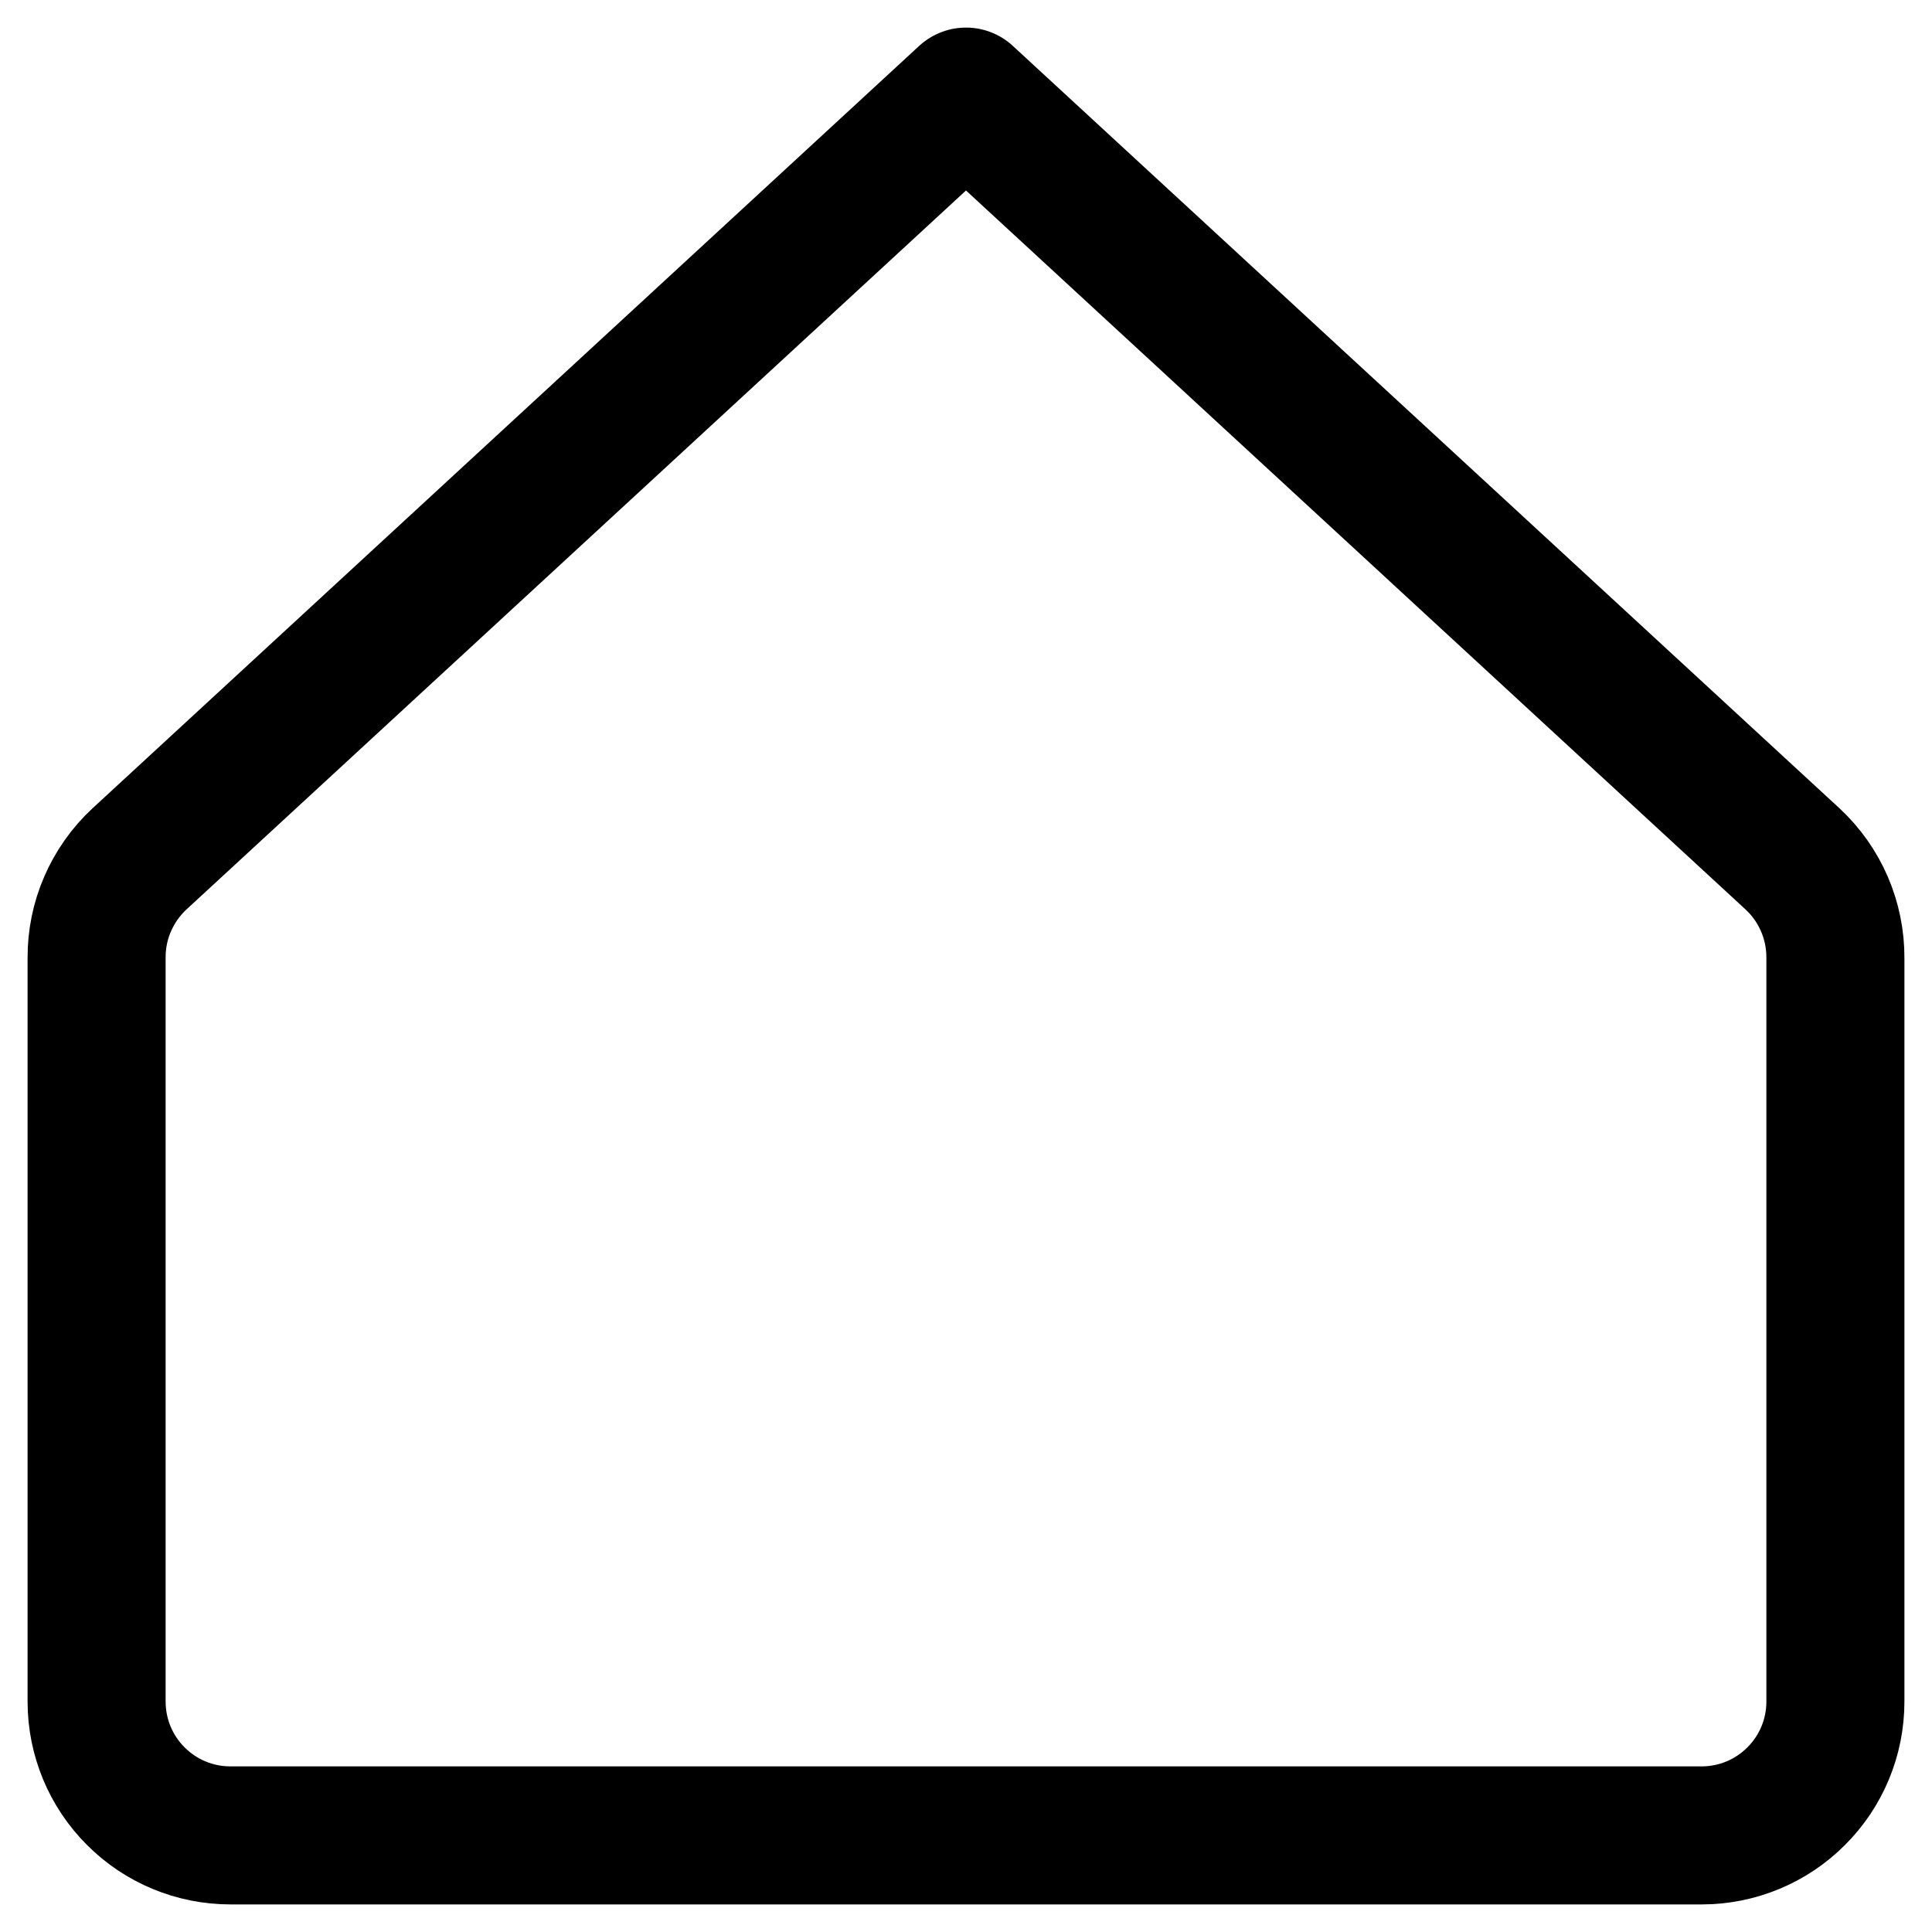
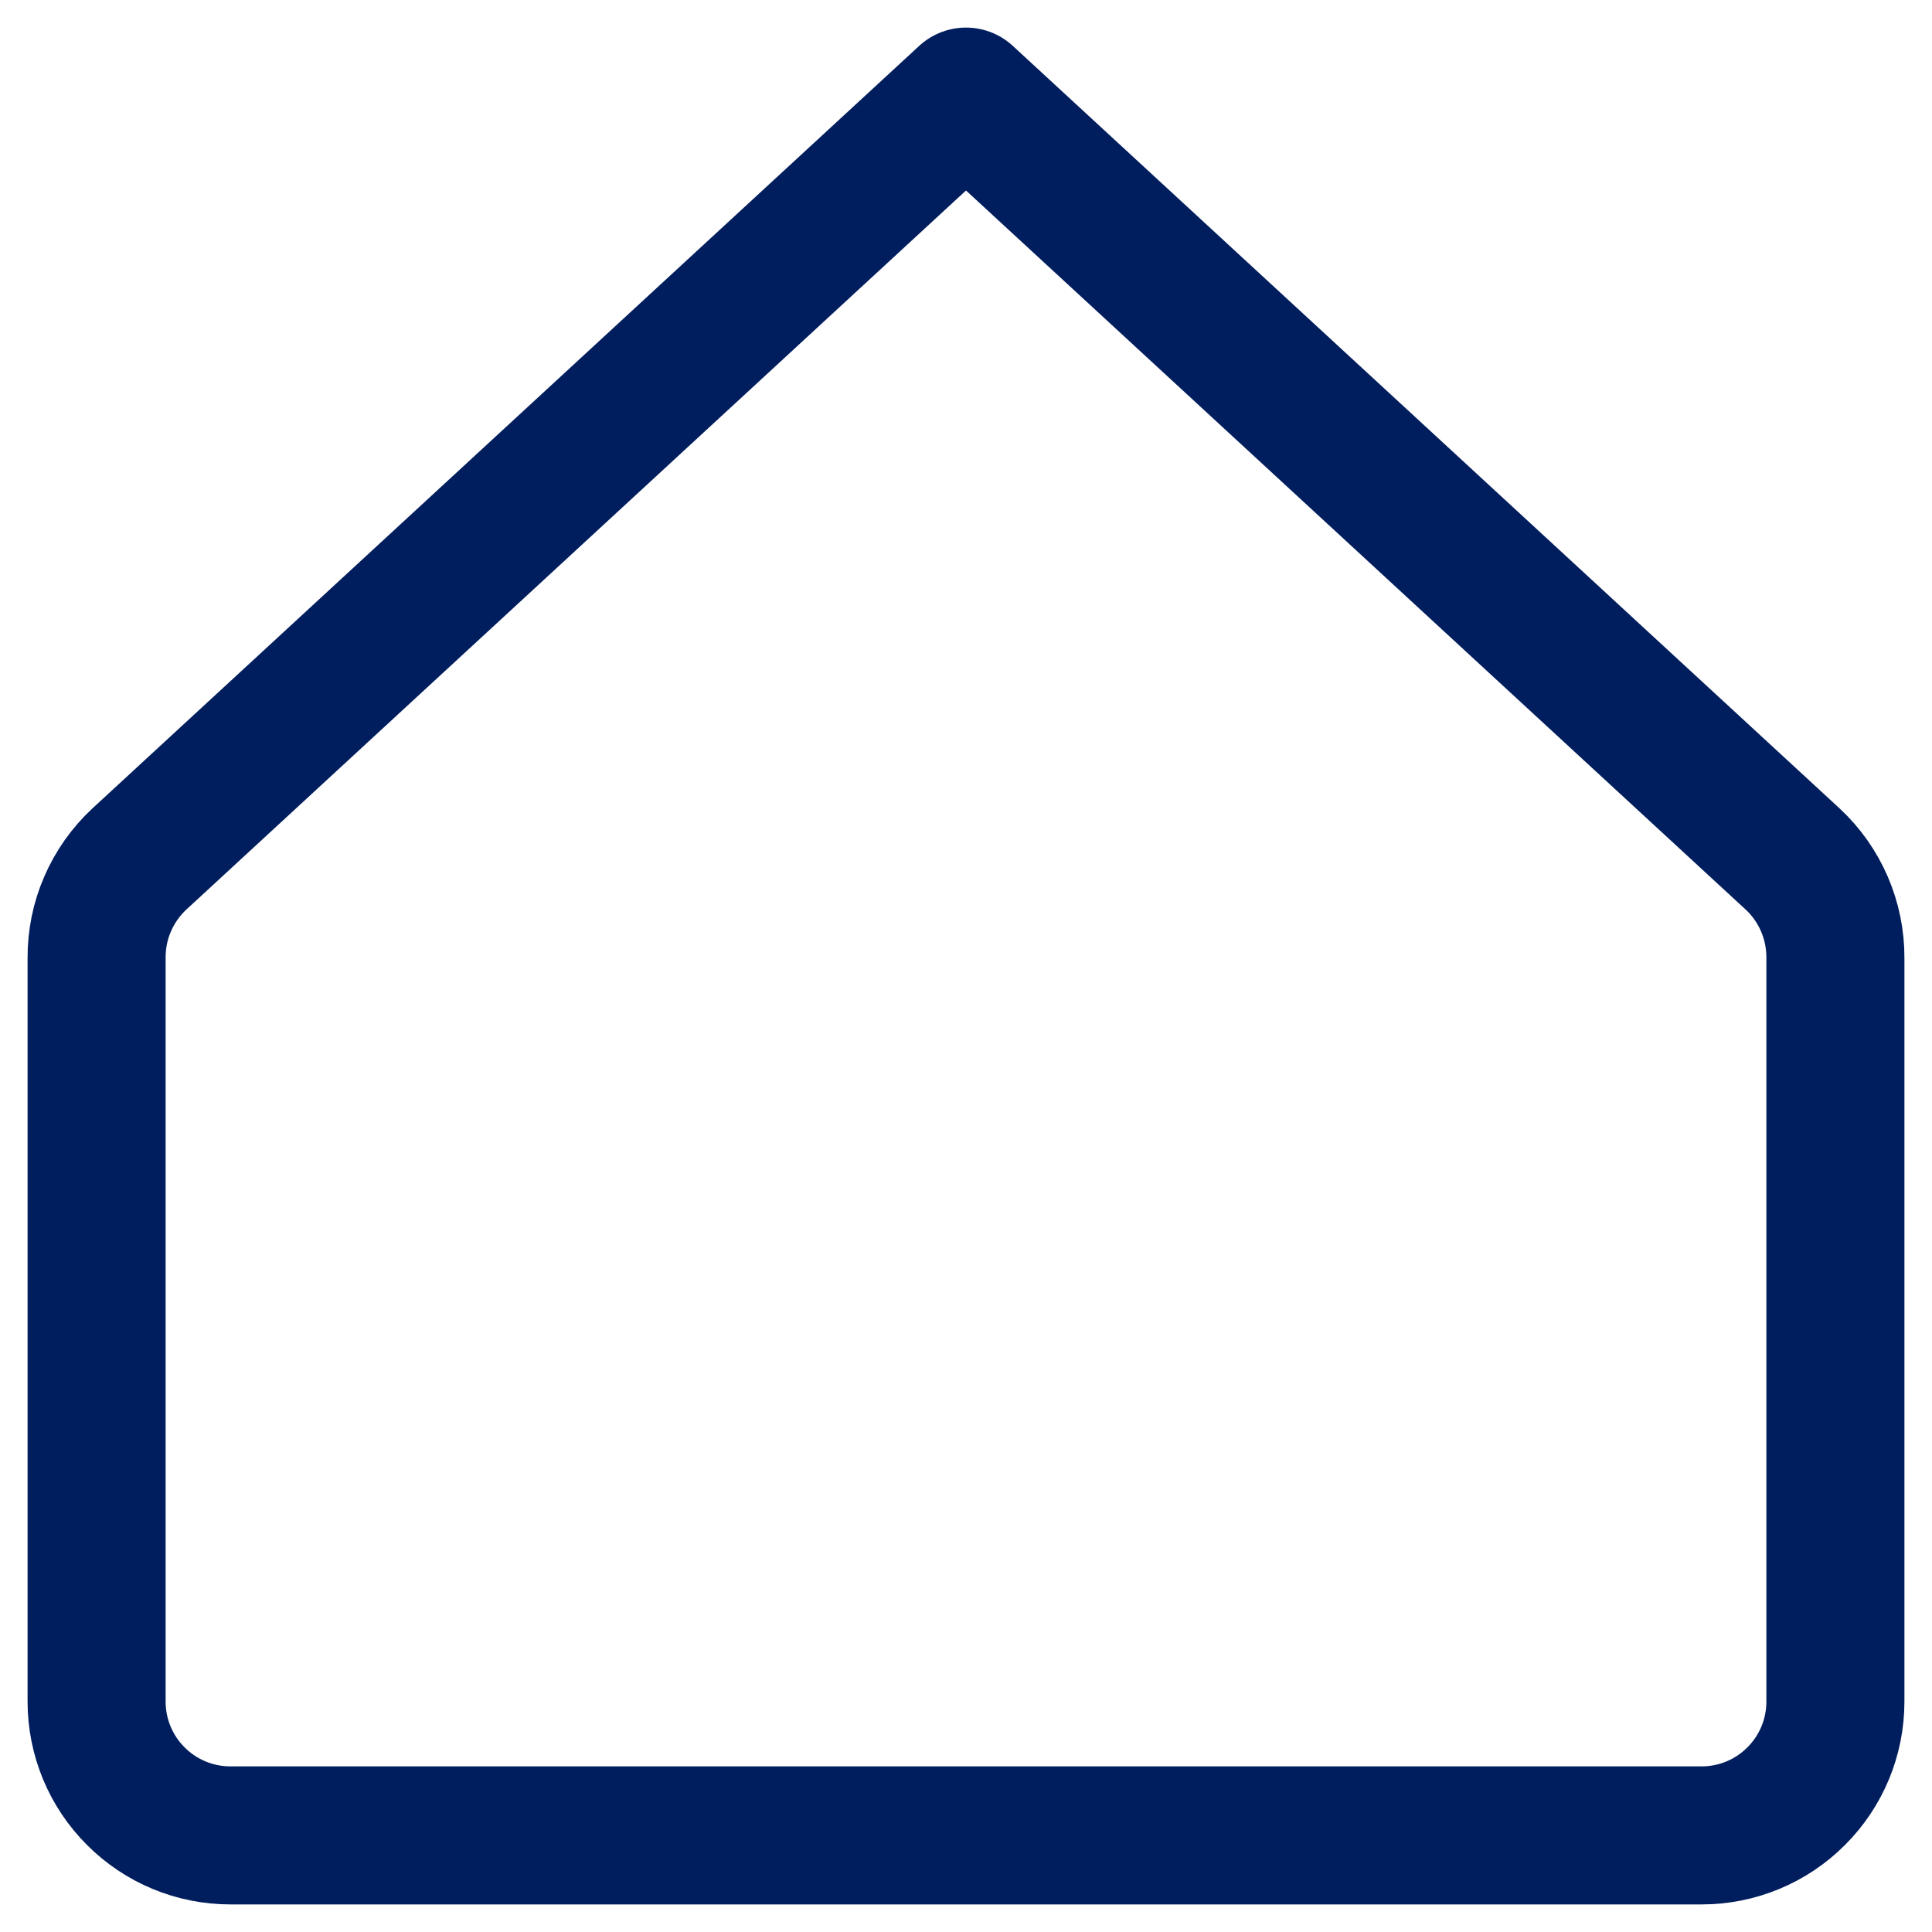
<svg xmlns="http://www.w3.org/2000/svg" width="20" height="20" viewBox="0 0 20 20" fill="none">
-   <path d="M19 9.917C19.001 9.725 18.962 9.534 18.886 9.358C18.81 9.182 18.698 9.023 18.557 8.892L10 1L1.443 8.892C1.302 9.023 1.19 9.182 1.114 9.358C1.037 9.534 0.999 9.725 1 9.917V17.615C1 17.983 1.146 18.335 1.406 18.594C1.665 18.854 2.017 19 2.385 19H17.615C17.983 19 18.335 18.854 18.594 18.594C18.854 18.335 19 17.983 19 17.615V9.917Z" stroke="black" stroke-width="1.429" stroke-linecap="round" stroke-linejoin="round" />
+   <path d="M19 9.917C19.001 9.725 18.962 9.534 18.886 9.358C18.81 9.182 18.698 9.023 18.557 8.892L10 1L1.443 8.892C1.302 9.023 1.19 9.182 1.114 9.358C1.037 9.534 0.999 9.725 1 9.917V17.615C1 17.983 1.146 18.335 1.406 18.594C1.665 18.854 2.017 19 2.385 19H17.615C17.983 19 18.335 18.854 18.594 18.594C18.854 18.335 19 17.983 19 17.615V9.917Z" stroke="#001D5D" stroke-width="1.429" stroke-linecap="round" stroke-linejoin="round" />
</svg>
